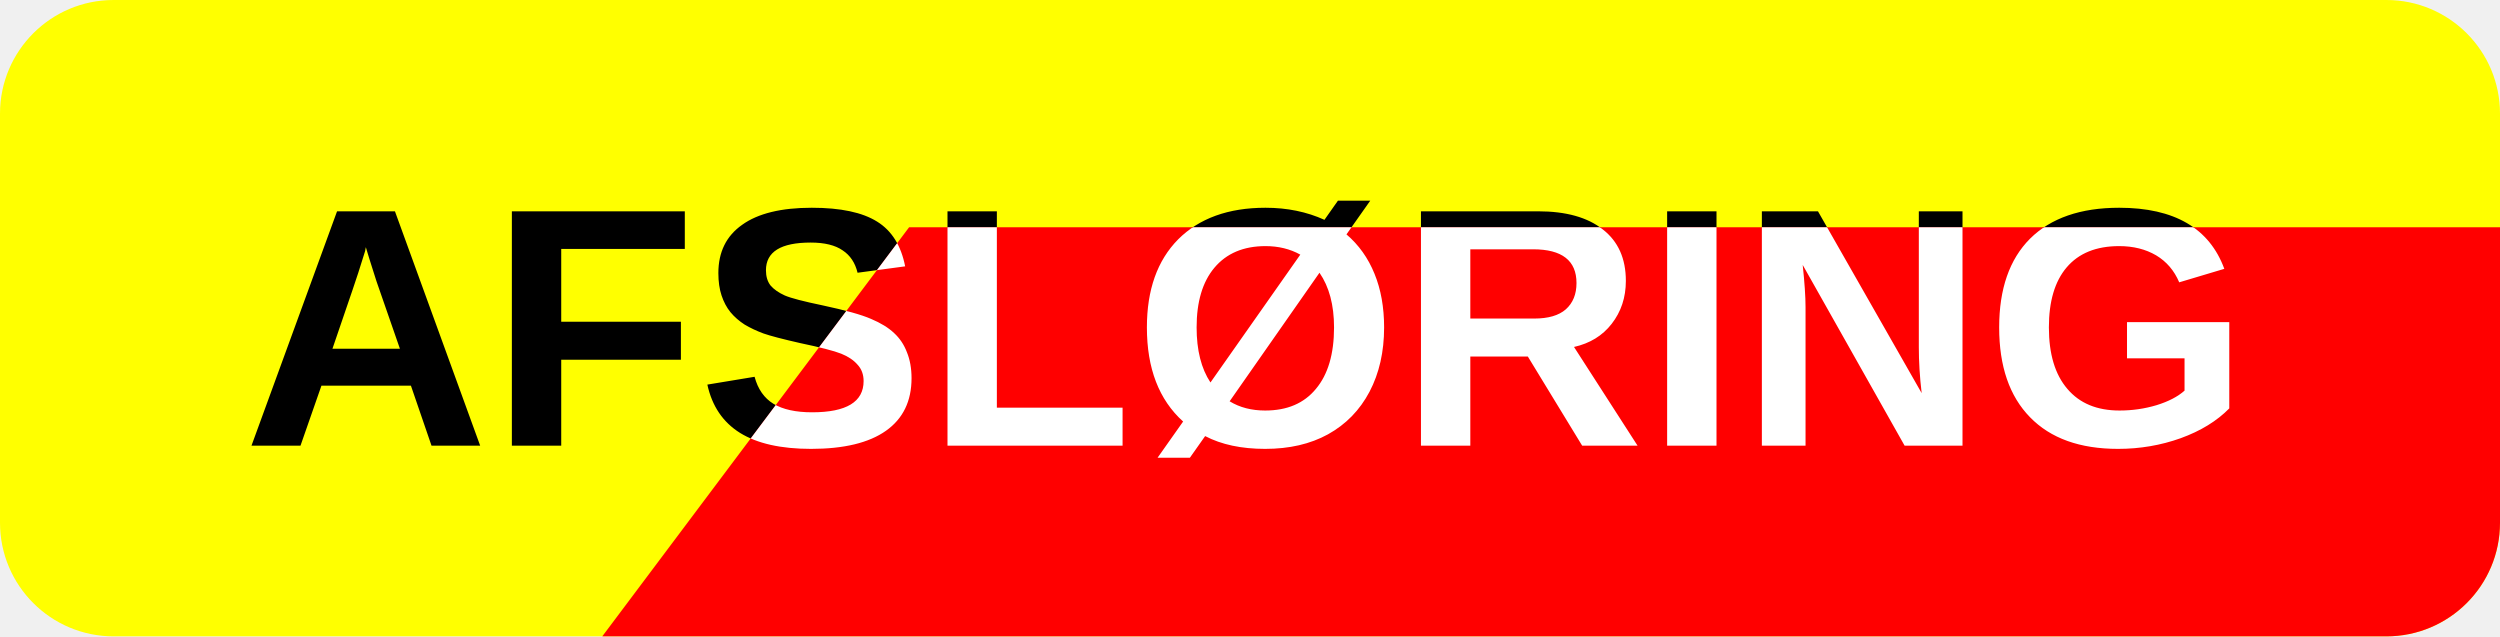
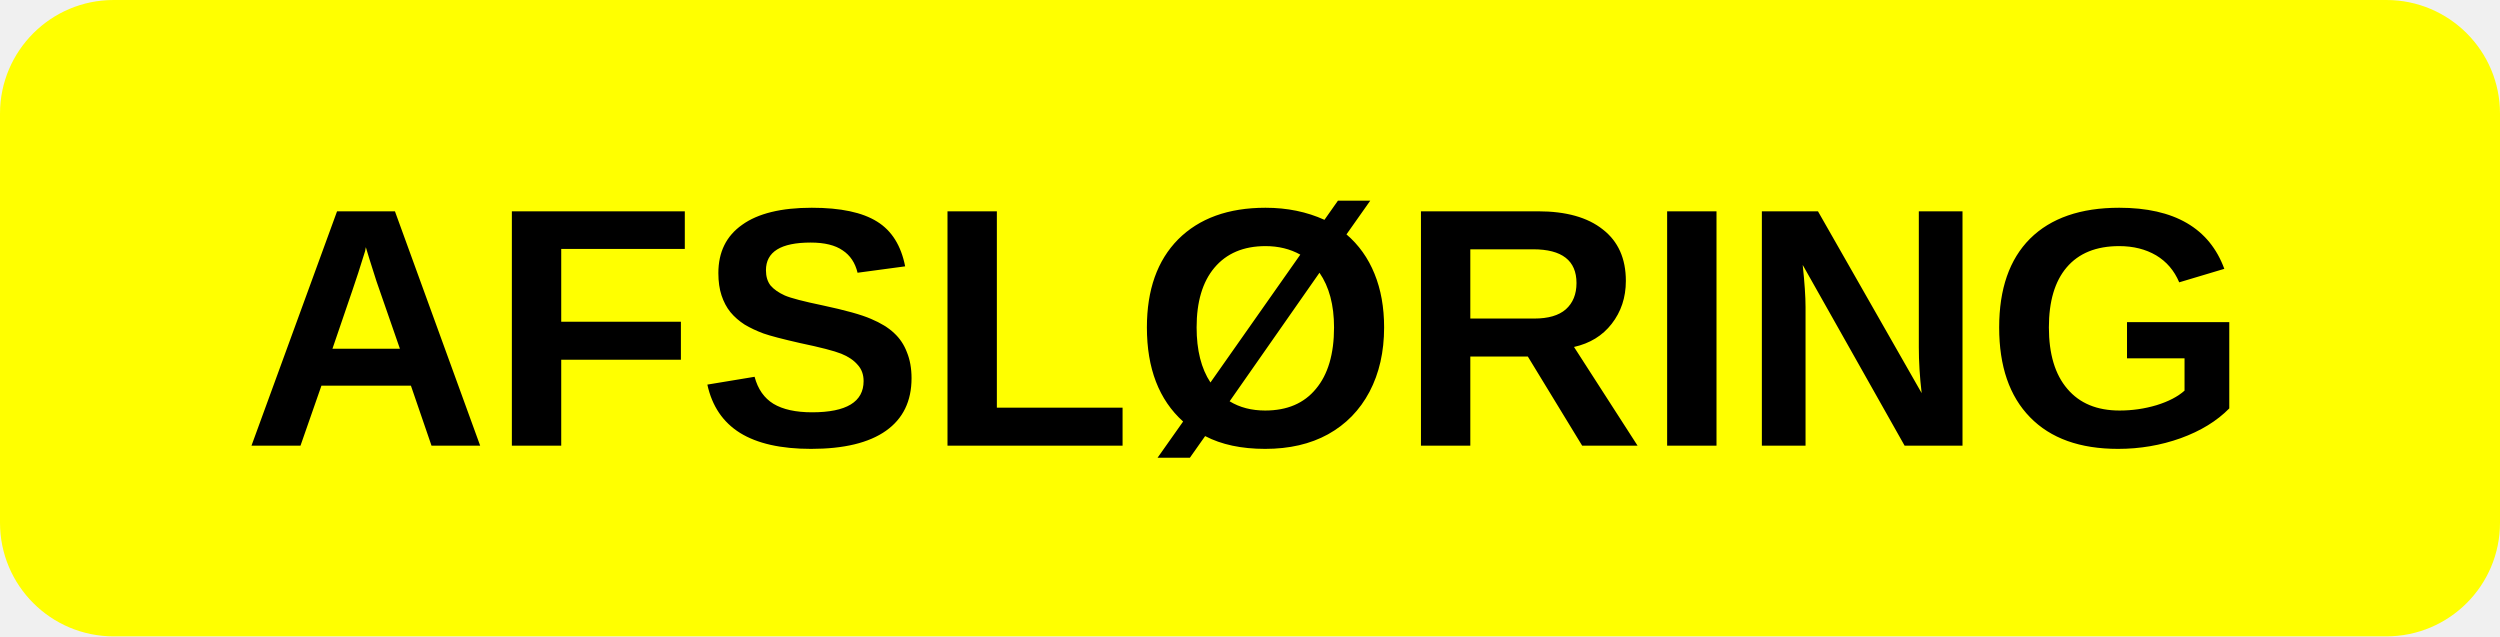
<svg xmlns="http://www.w3.org/2000/svg" class="afsloring-swipe" viewBox="0 0 110 28">
  <defs>
    <clipPath id="afsloring-swipe-red-layer">
      <polygon points="140,60 10,50 40,10, 180,10">
-         <animateTransform attributeName="transform" attributeType="XML" type="translate" dur="4s" keyTimes="0;0.20;0.50;0.7;1" values="100 -20; -40 -20; -40 -20; -200 -20; -200 -20;" repeatCount="indefinite" />
+         <animateTransform attributeName="transform" attributeType="XML" type="translate" dur="4s" keyTimes="0;0.20;0.50;0.7;1" values="70 -20; -130 -20; -130 -20; -280 -20; -280 -20;" repeatCount="indefinite" />
      </polygon>
    </clipPath>
    <style>
			.afsloring-swipe-cls-1 {
			fill: #ff0;
			}

			.afsloring-swipe-cls-2 {
			font-family: Arial-BoldMT, Arial;
			font-size: 15px;
			font-weight: 700;

			isolation: isolate;
			}

			.afsloring-swipe-cls-3 {
			letter-spacing: .02em;
			}

			.afsloring-swipe-rect-red {
			fill: #f00;
			}

+ 			#afsloring-swipe-red-layer {
+ 				transform: translate(100px, 0px);
+ 			}
+ 
			.afsloring-swipe-text-red {
			fill: #fff;
			}
		</style>
  </defs>
  <g>
    <g width="110" height="28">
      <rect class="afsloring-swipe-cls-1" width="110" height="28" rx="5" />
      <text class="afsloring-swipe-cls-2" transform="translate(10.69 19.61)">
				AFSLØRING
			</text>
    </g>
    <g style="clip-path:url(#afsloring-swipe-red-layer); -webkit-clip-path:url(#afsloring-swipe-red-layer);" width="110" height="28">
      <rect class="afsloring-swipe-cls-1 afsloring-swipe-rect-red" width="110" height="28" rx="5" />
      <text class="afsloring-swipe-cls-2 afsloring-swipe-text-red" transform="translate(10.69 19.61)">
				AFSLØRING
			</text>
    </g>
  </g>
</svg>
